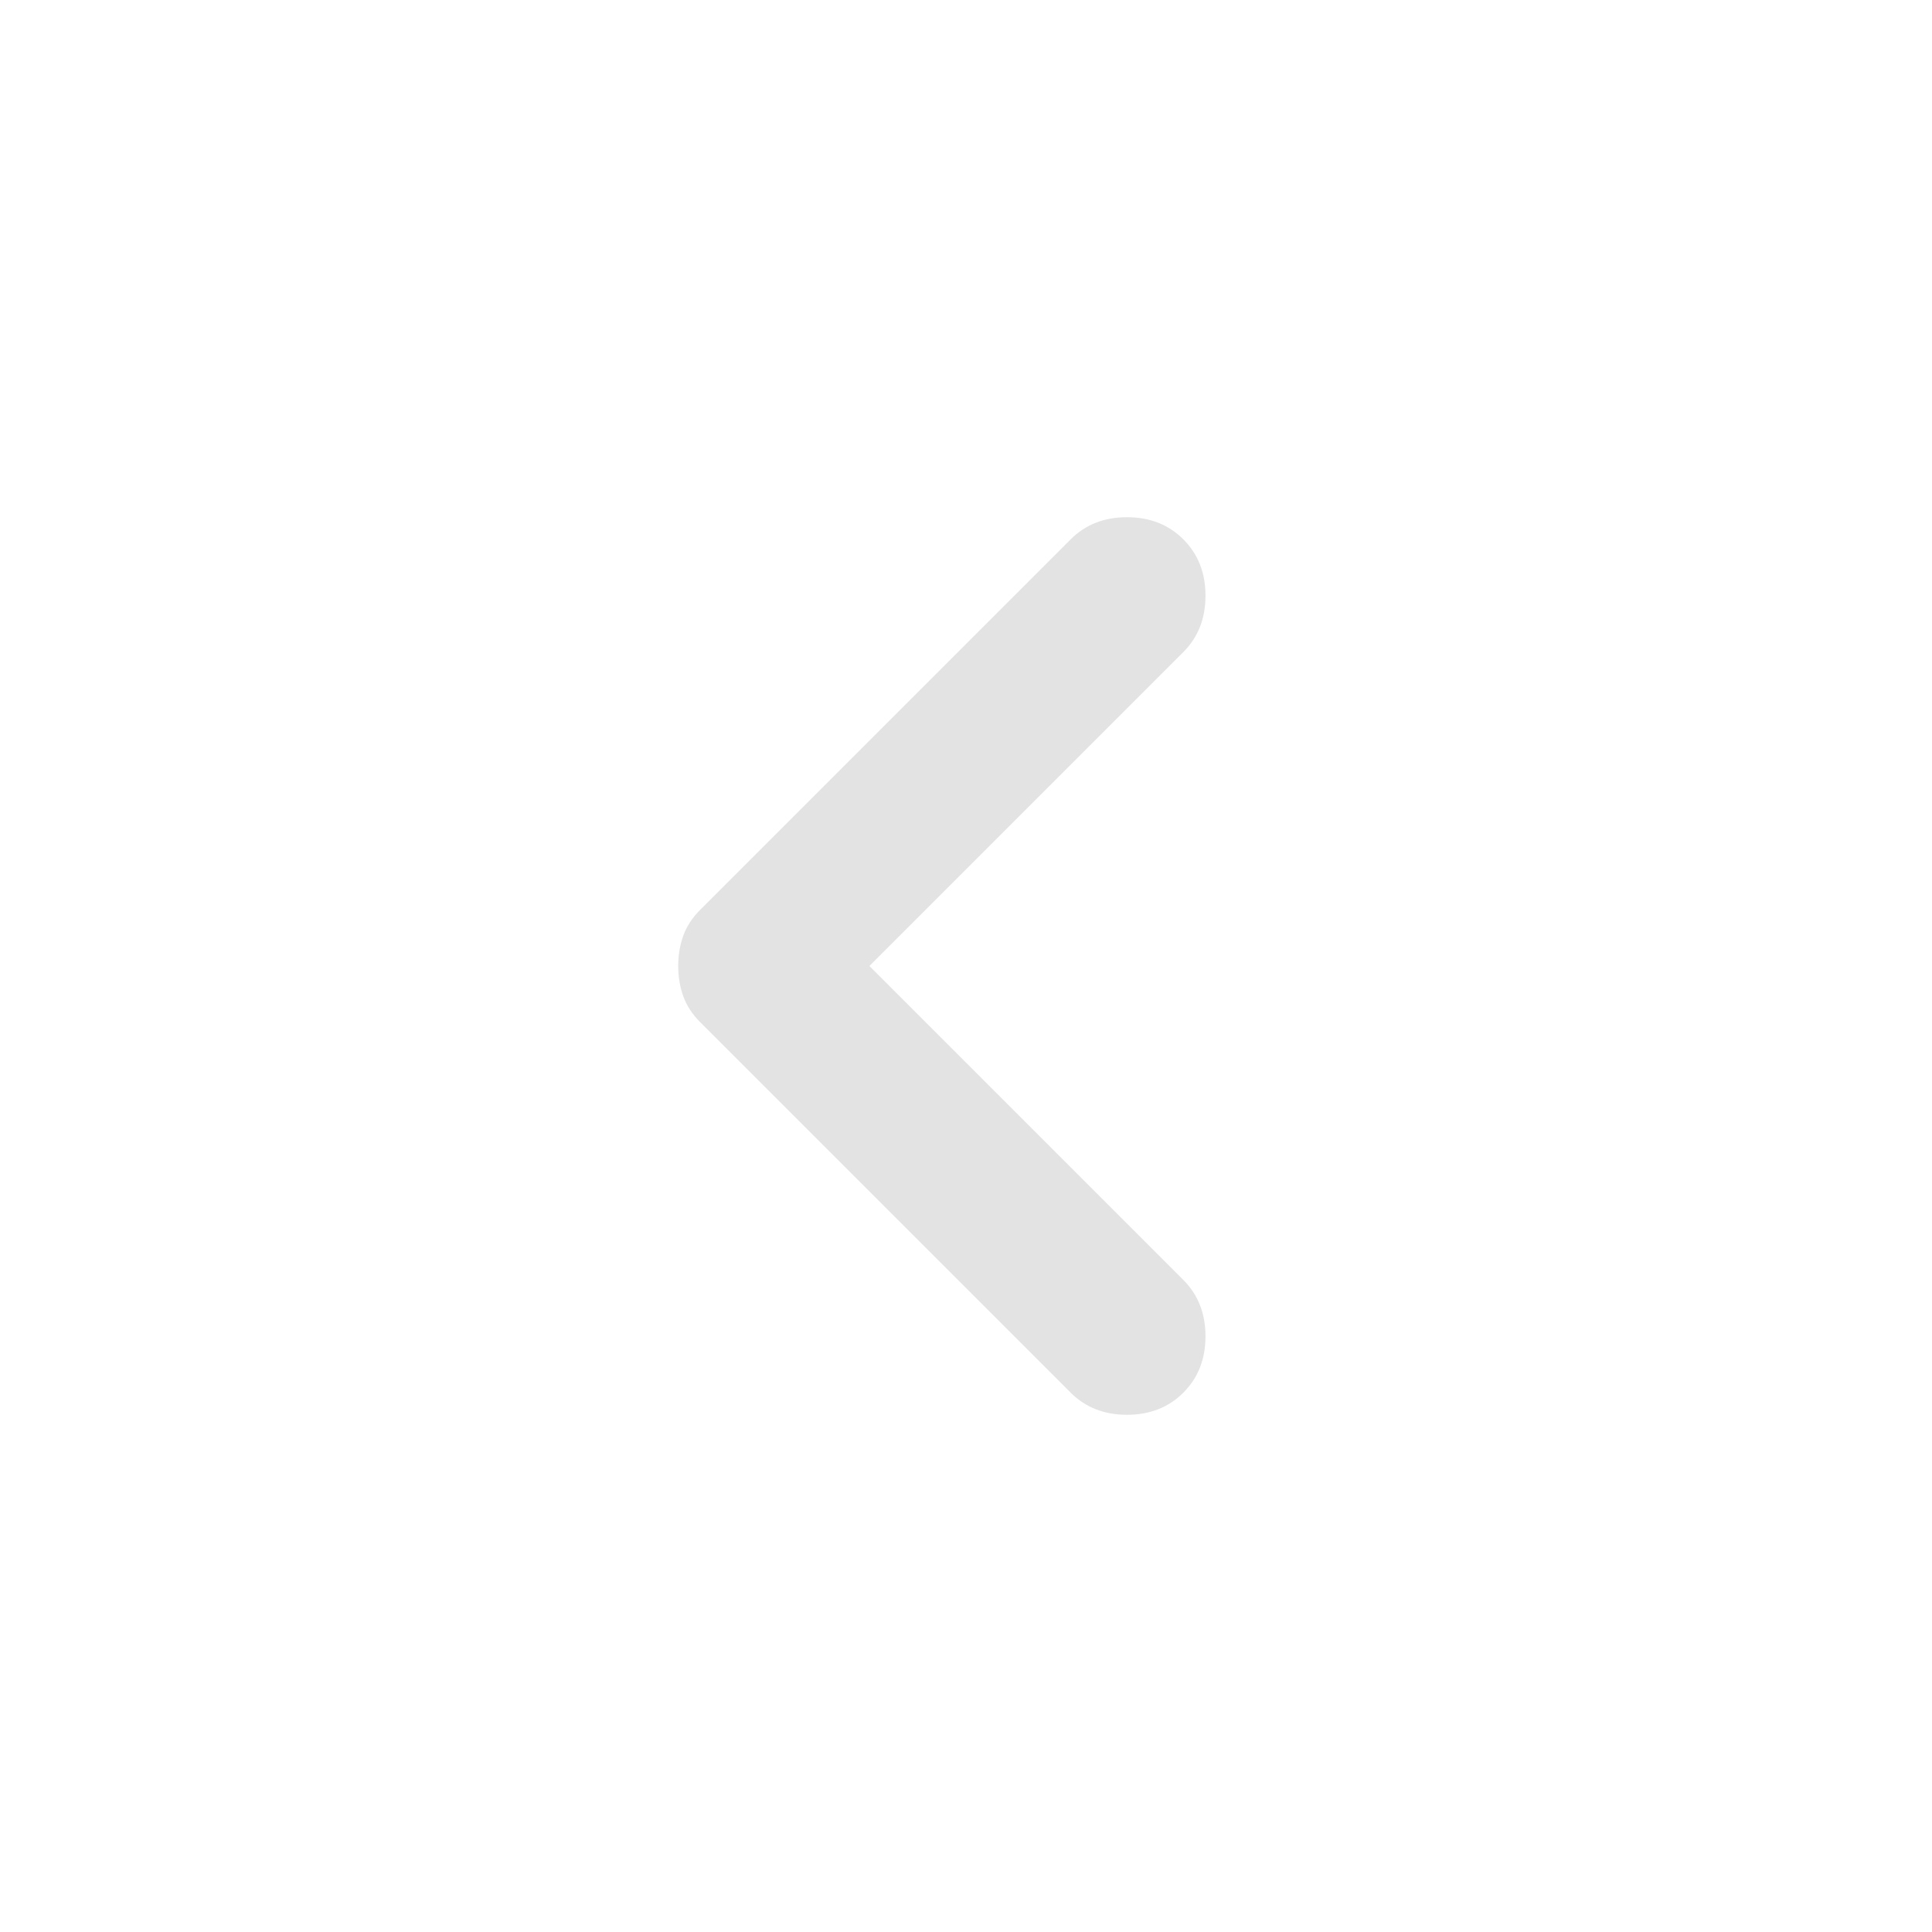
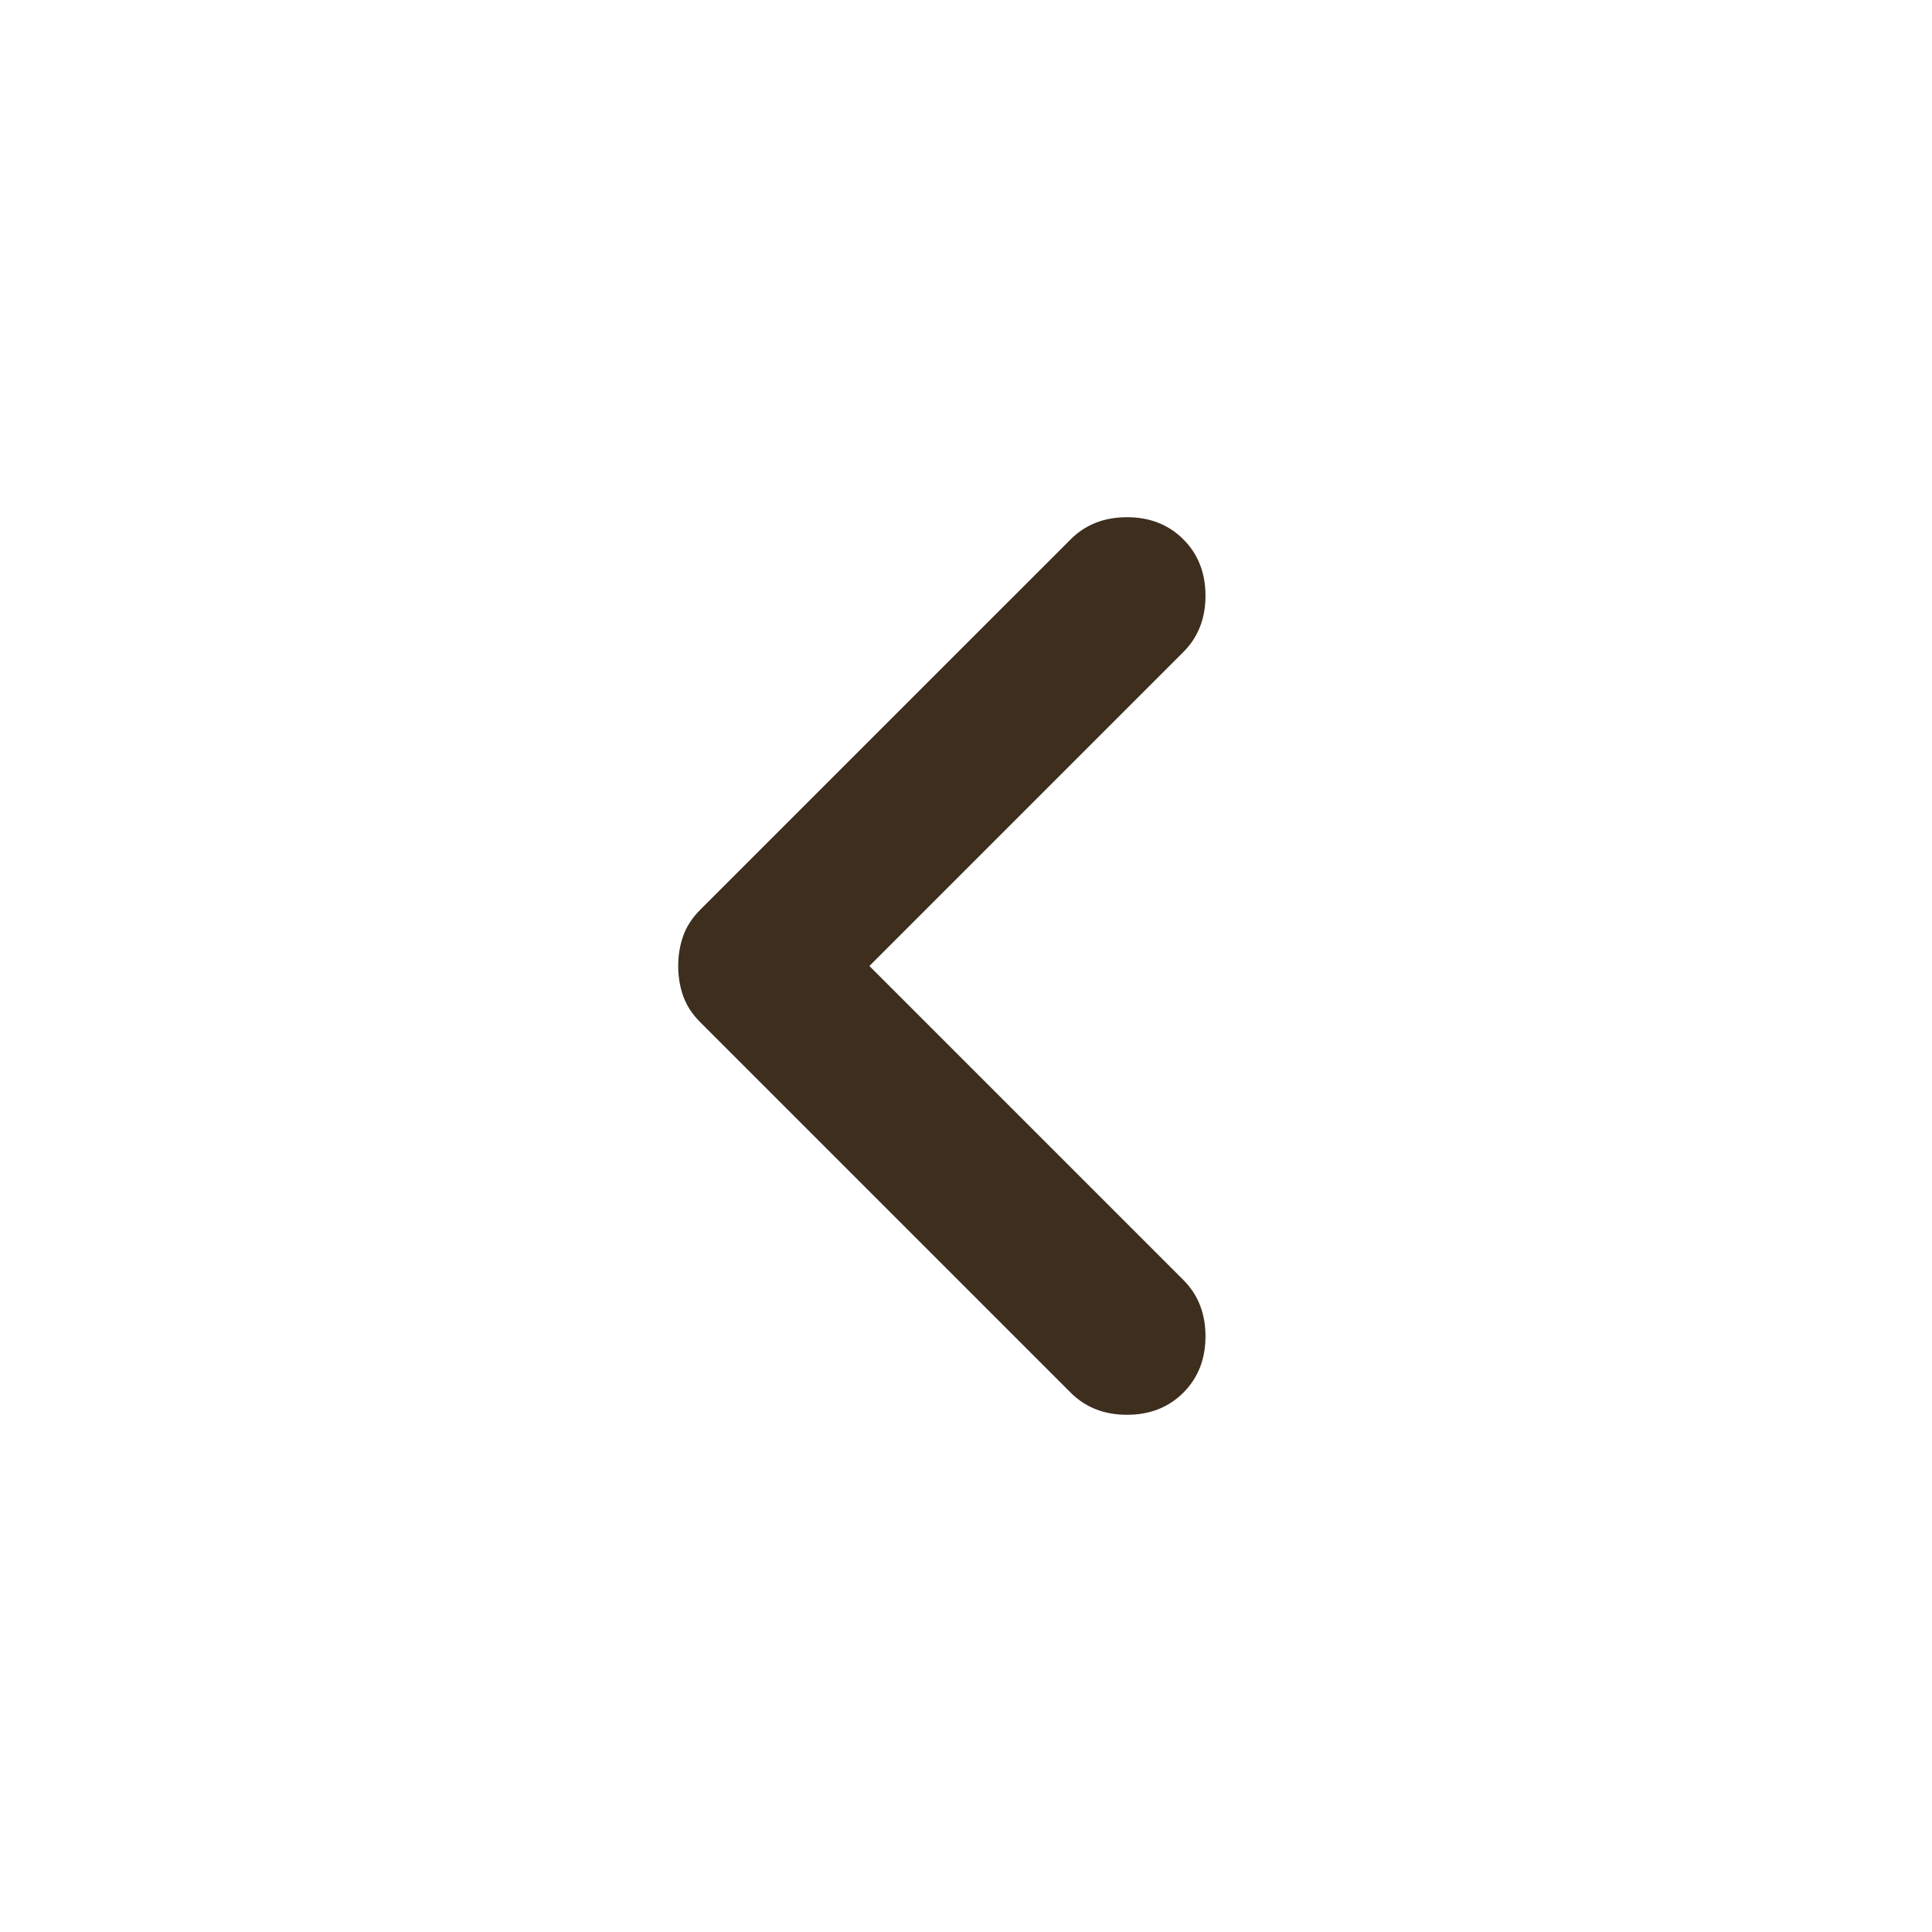
- <svg xmlns="http://www.w3.org/2000/svg" height="24px" viewBox="0 -960 960 960" width="24px" fill="#e3e3e3">
+ <svg xmlns="http://www.w3.org/2000/svg" height="24px" viewBox="0 -960 960 960" width="24px" fill="#3d2e1e">
  <path d="m432-480 156 156q11 11 11 28t-11 28q-11 11-28 11t-28-11L348-452q-6-6-8.5-13t-2.5-15q0-8 2.5-15t8.5-13l184-184q11-11 28-11t28 11q11 11 11 28t-11 28L432-480Z" />
</svg>
